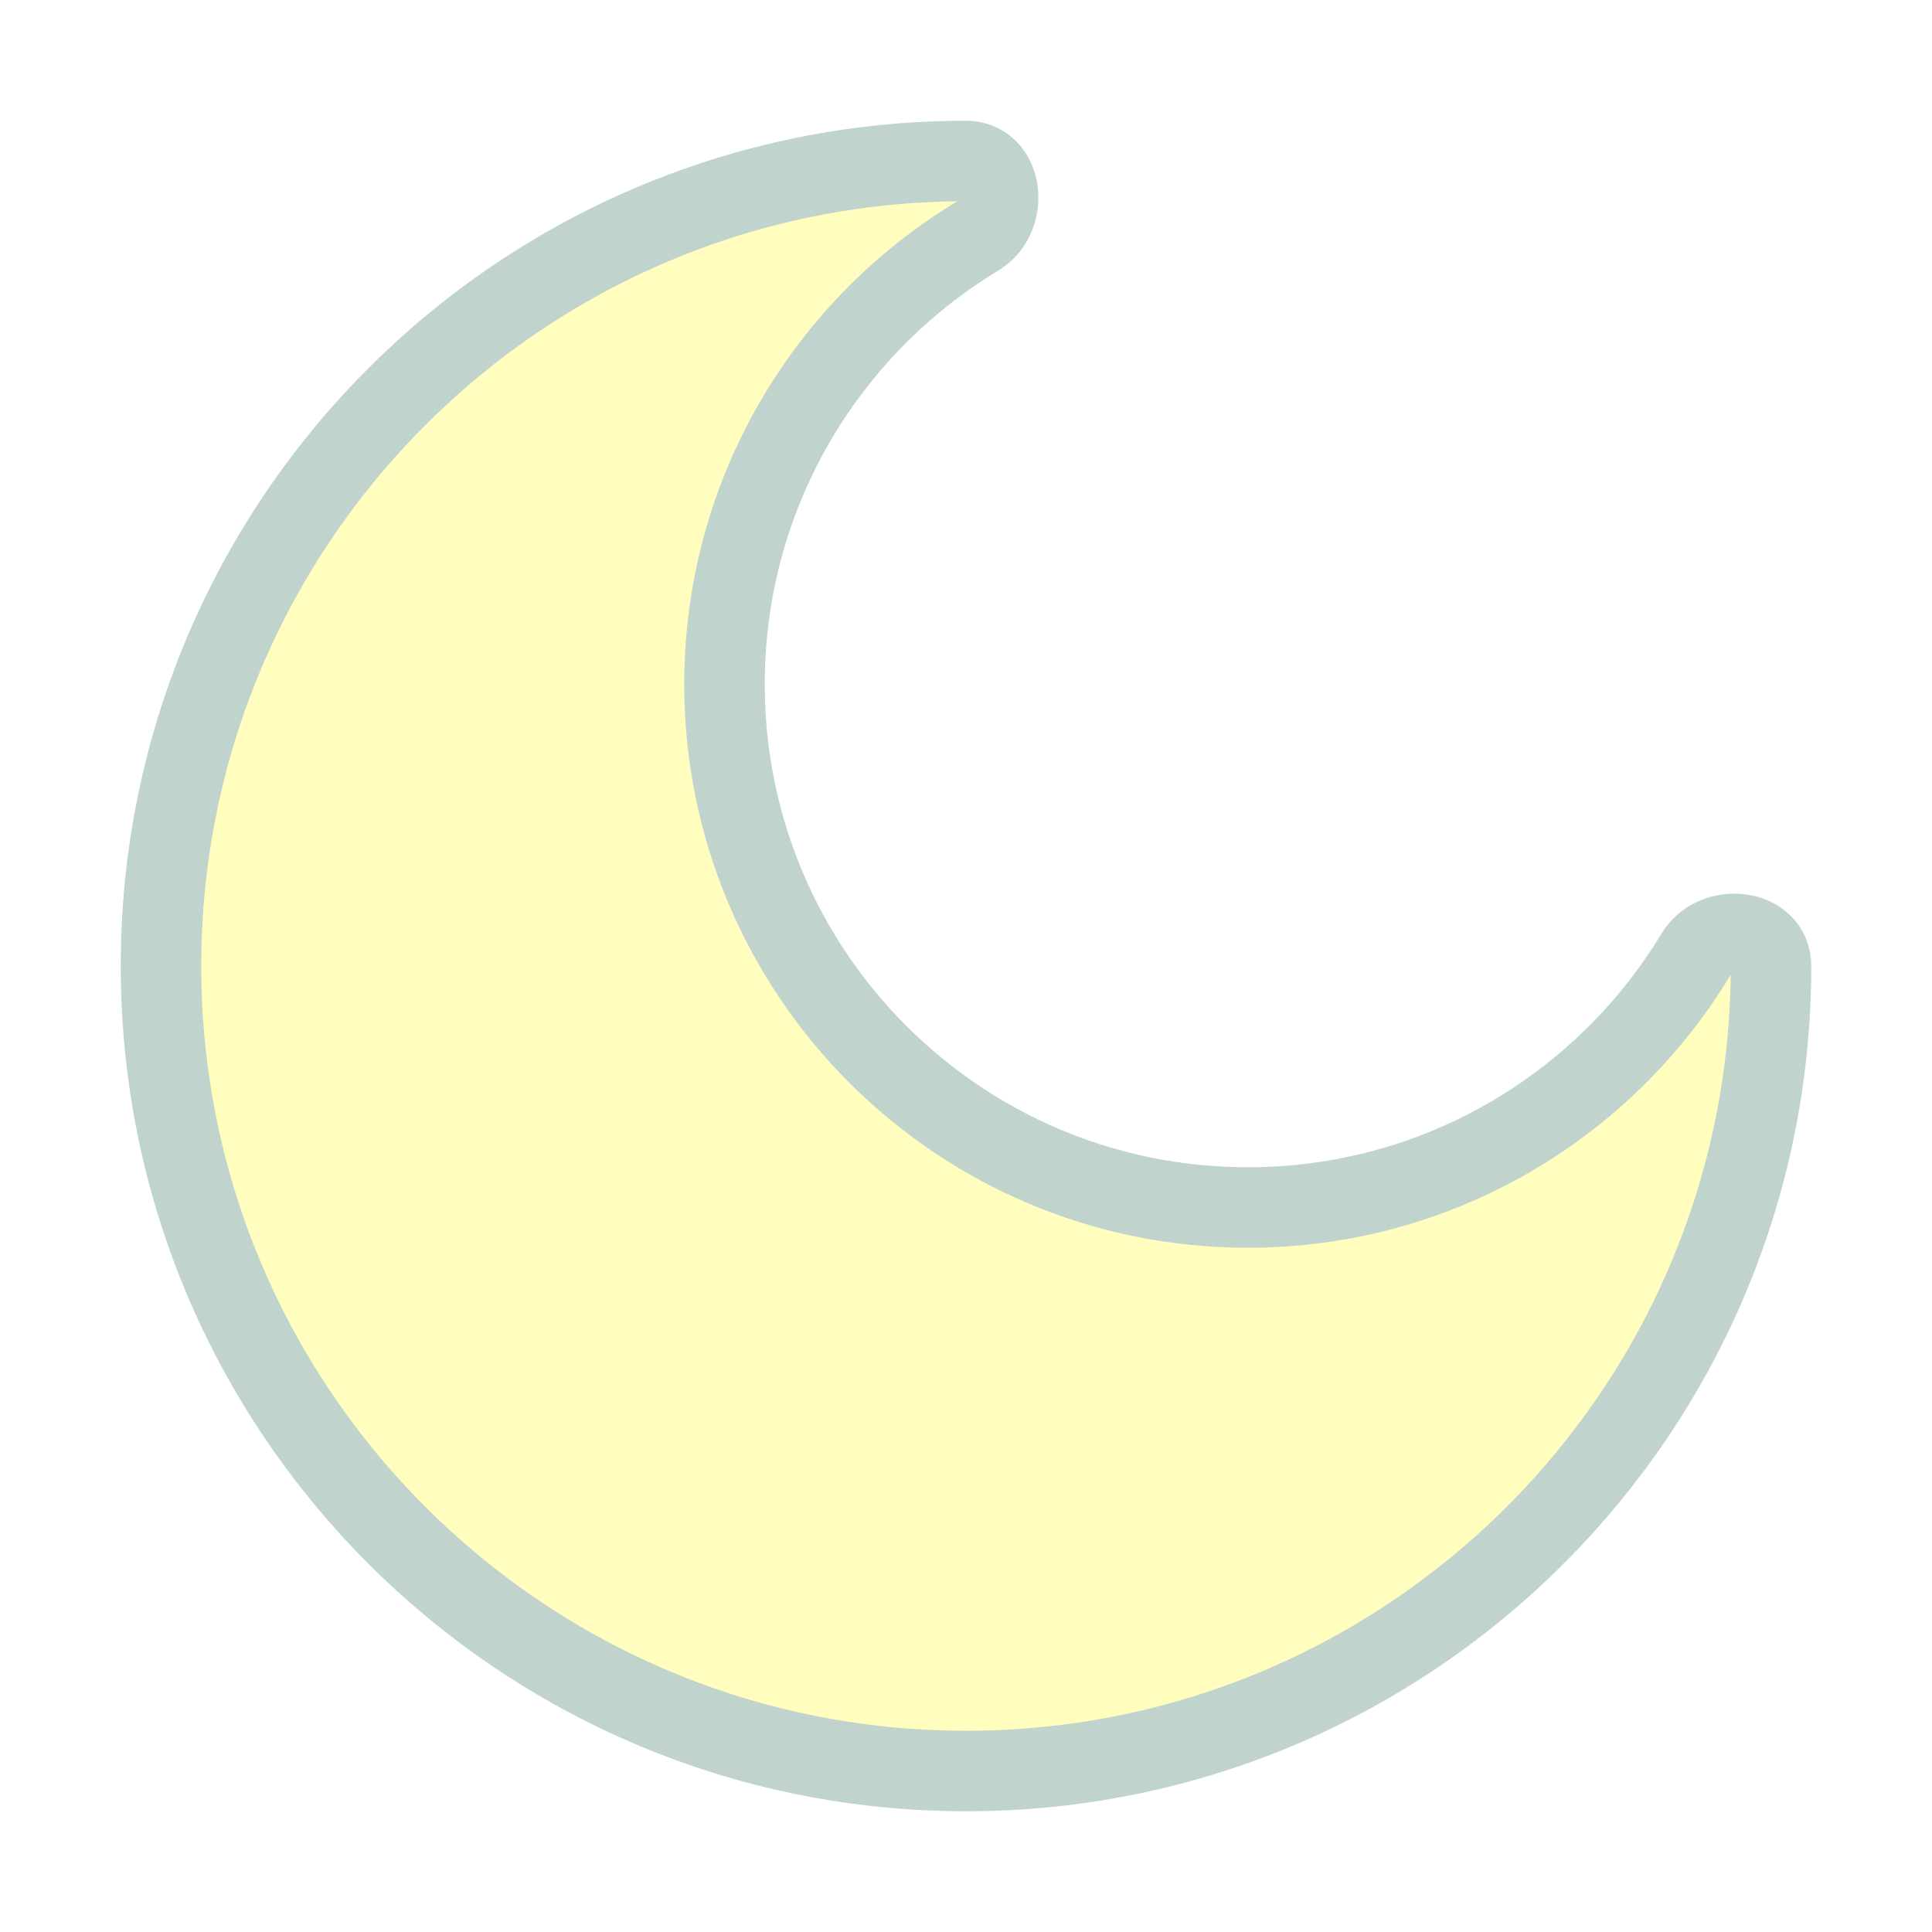
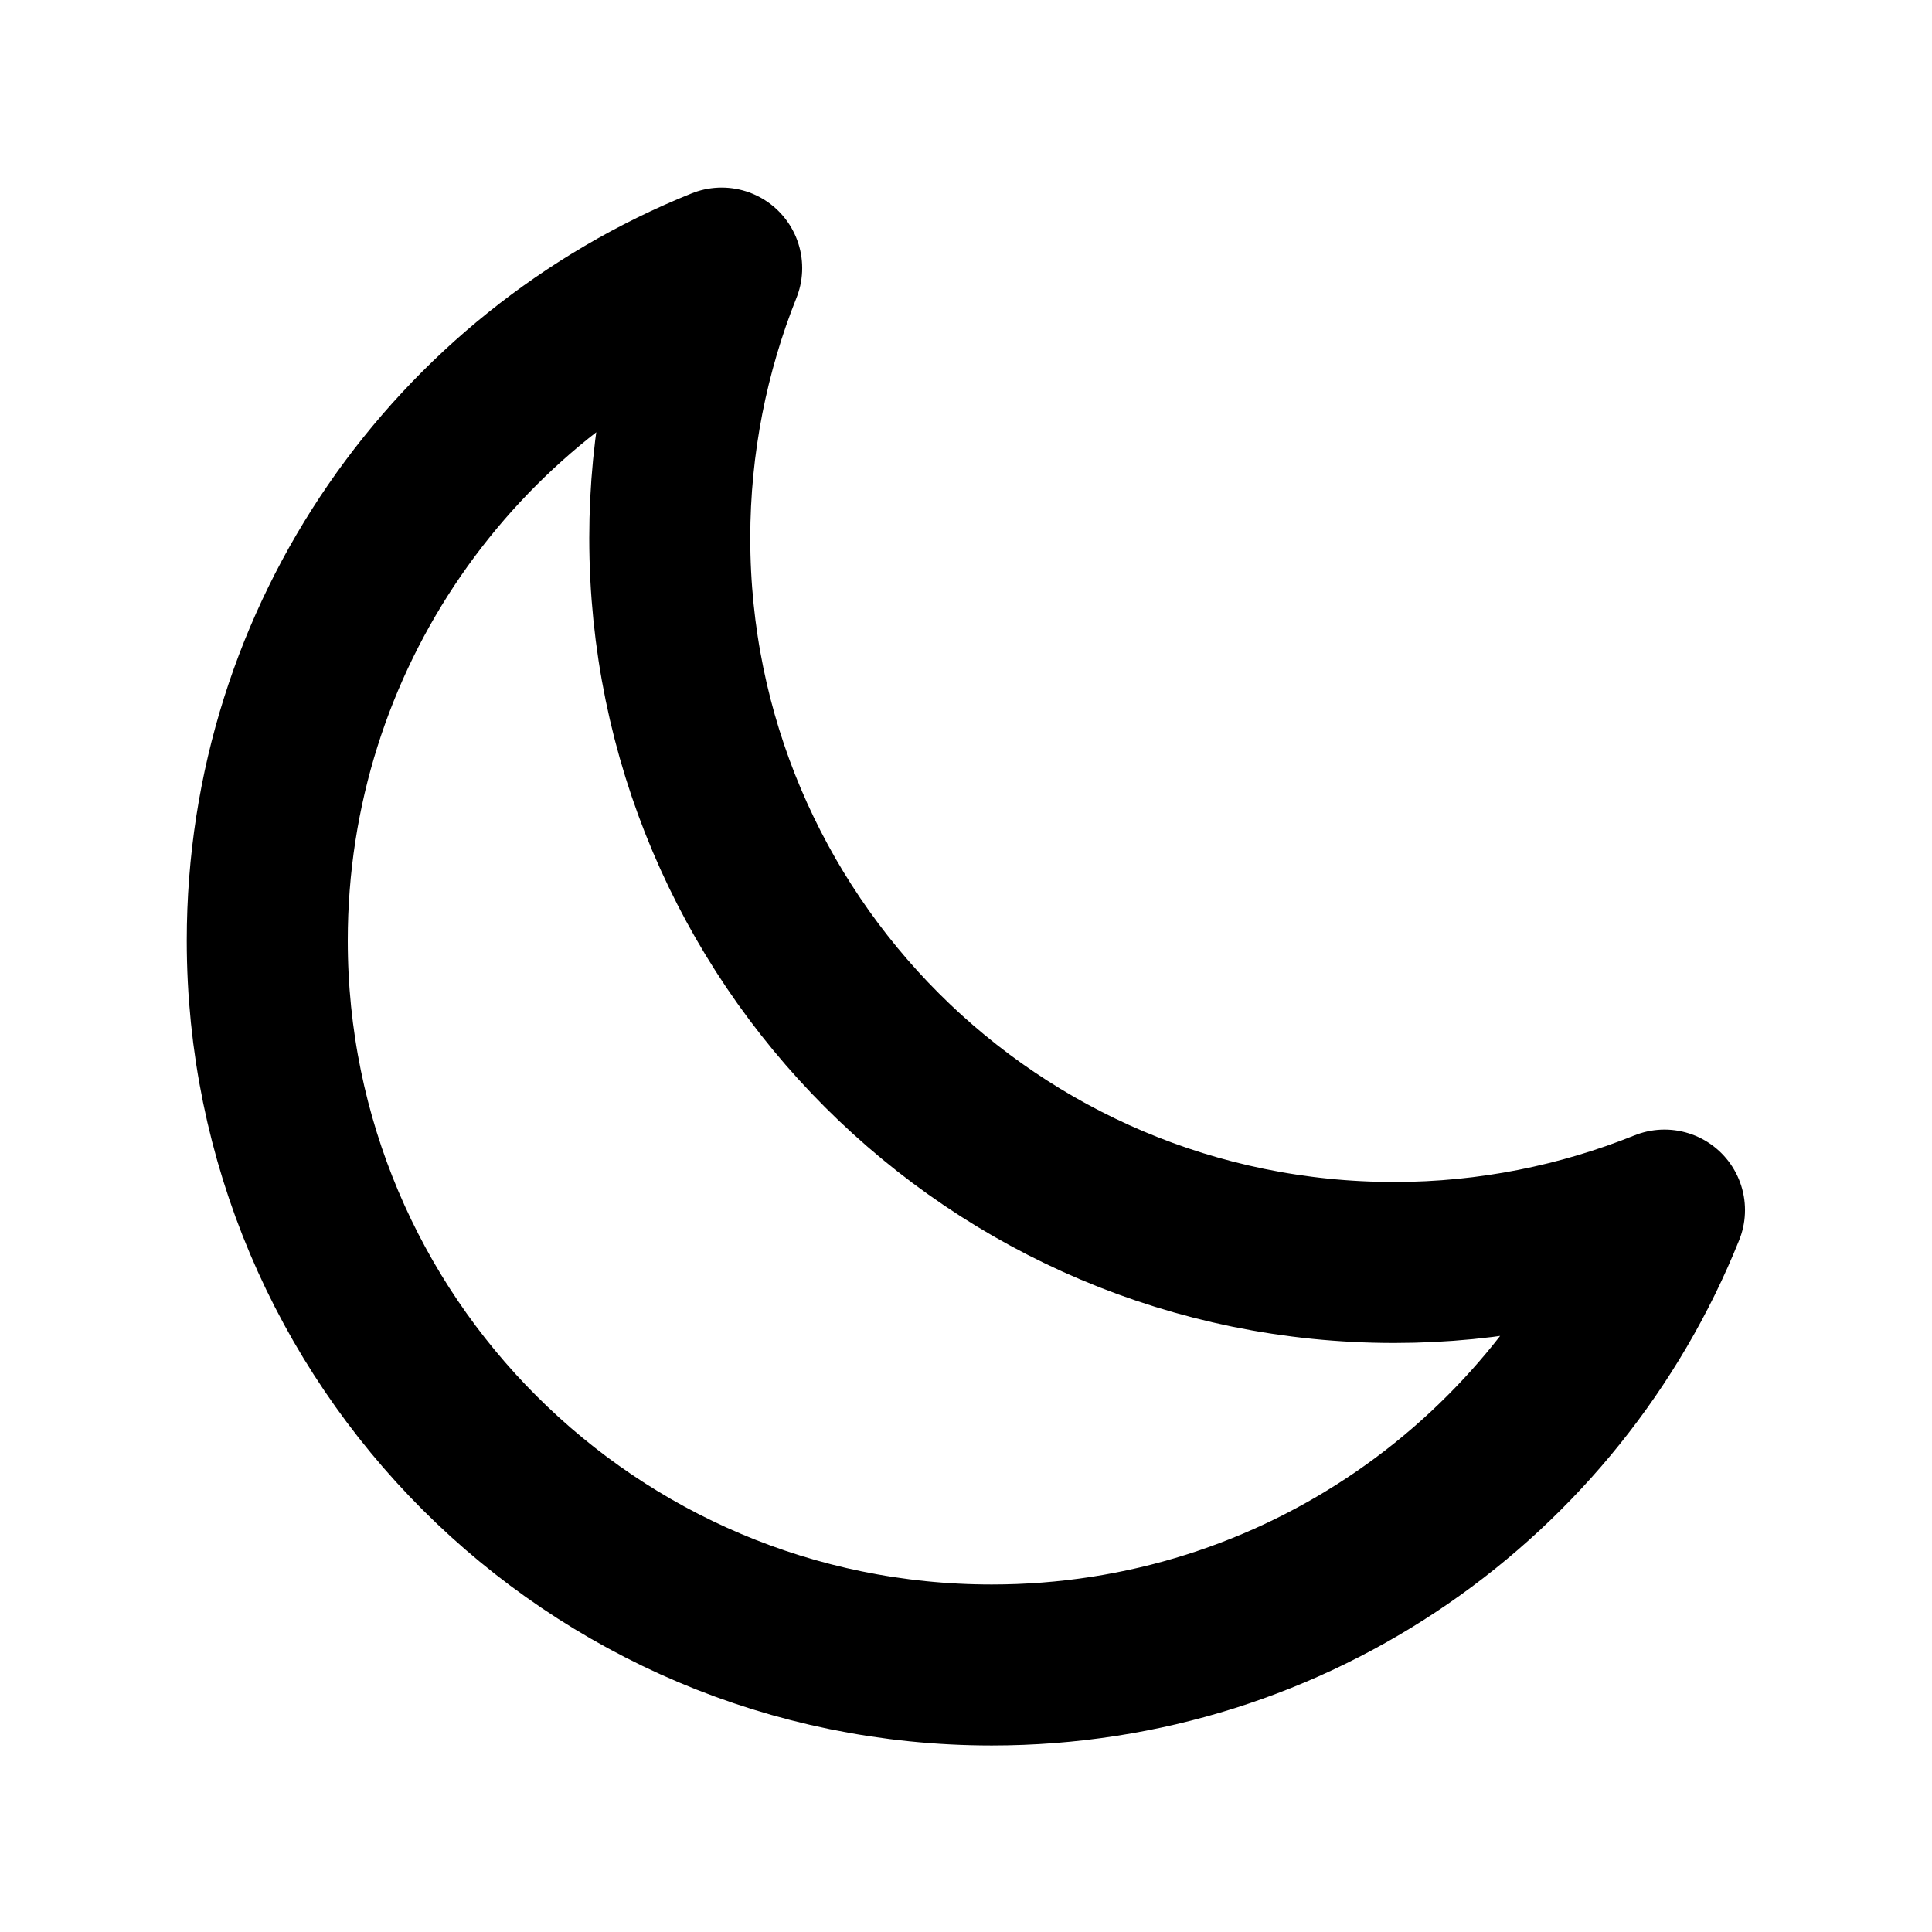
- <svg xmlns="http://www.w3.org/2000/svg" width="800px" height="800px" viewBox="0 0 24 24" fill="none" stroke="#c0d3cc">
-   <g id="SVGRepo_bgCarrier" stroke-width="0" />
-   <g id="SVGRepo_tracerCarrier" stroke-linecap="round" stroke-linejoin="round" />
-   <g id="SVGRepo_iconCarrier">
-     <path d="M12 22C17.523 22 22 17.523 22 12C22 11.537 21.306 11.461 21.067 11.857C19.929 13.741 17.861 15 15.5 15C11.91 15 9 12.09 9 8.5C9 6.138 10.259 4.071 12.143 2.933C12.539 2.693 12.463 2 12 2C6.477 2 2 6.477 2 12C2 17.523 6.477 22 12 22Z" fill="#fffebf" />
-   </g>
+ <svg xmlns="http://www.w3.org/2000/svg" width="800px" height="800px" viewBox="0 0 24 24" fill="none">
+   <path d="M3.32 11.684C3.32 16.654 7.35 20.683 12.32 20.683C16.108 20.683 19.348 18.344 20.677 15.032C19.64 15.449 18.506 15.683 17.32 15.683C12.35 15.683 8.32 11.654 8.32 6.683C8.32 5.503 8.552 4.363 8.965 3.33C5.656 4.66 3.32 7.899 3.32 11.684Z" stroke="#000000" stroke-width="2" stroke-linecap="round" stroke-linejoin="round" />
</svg>
